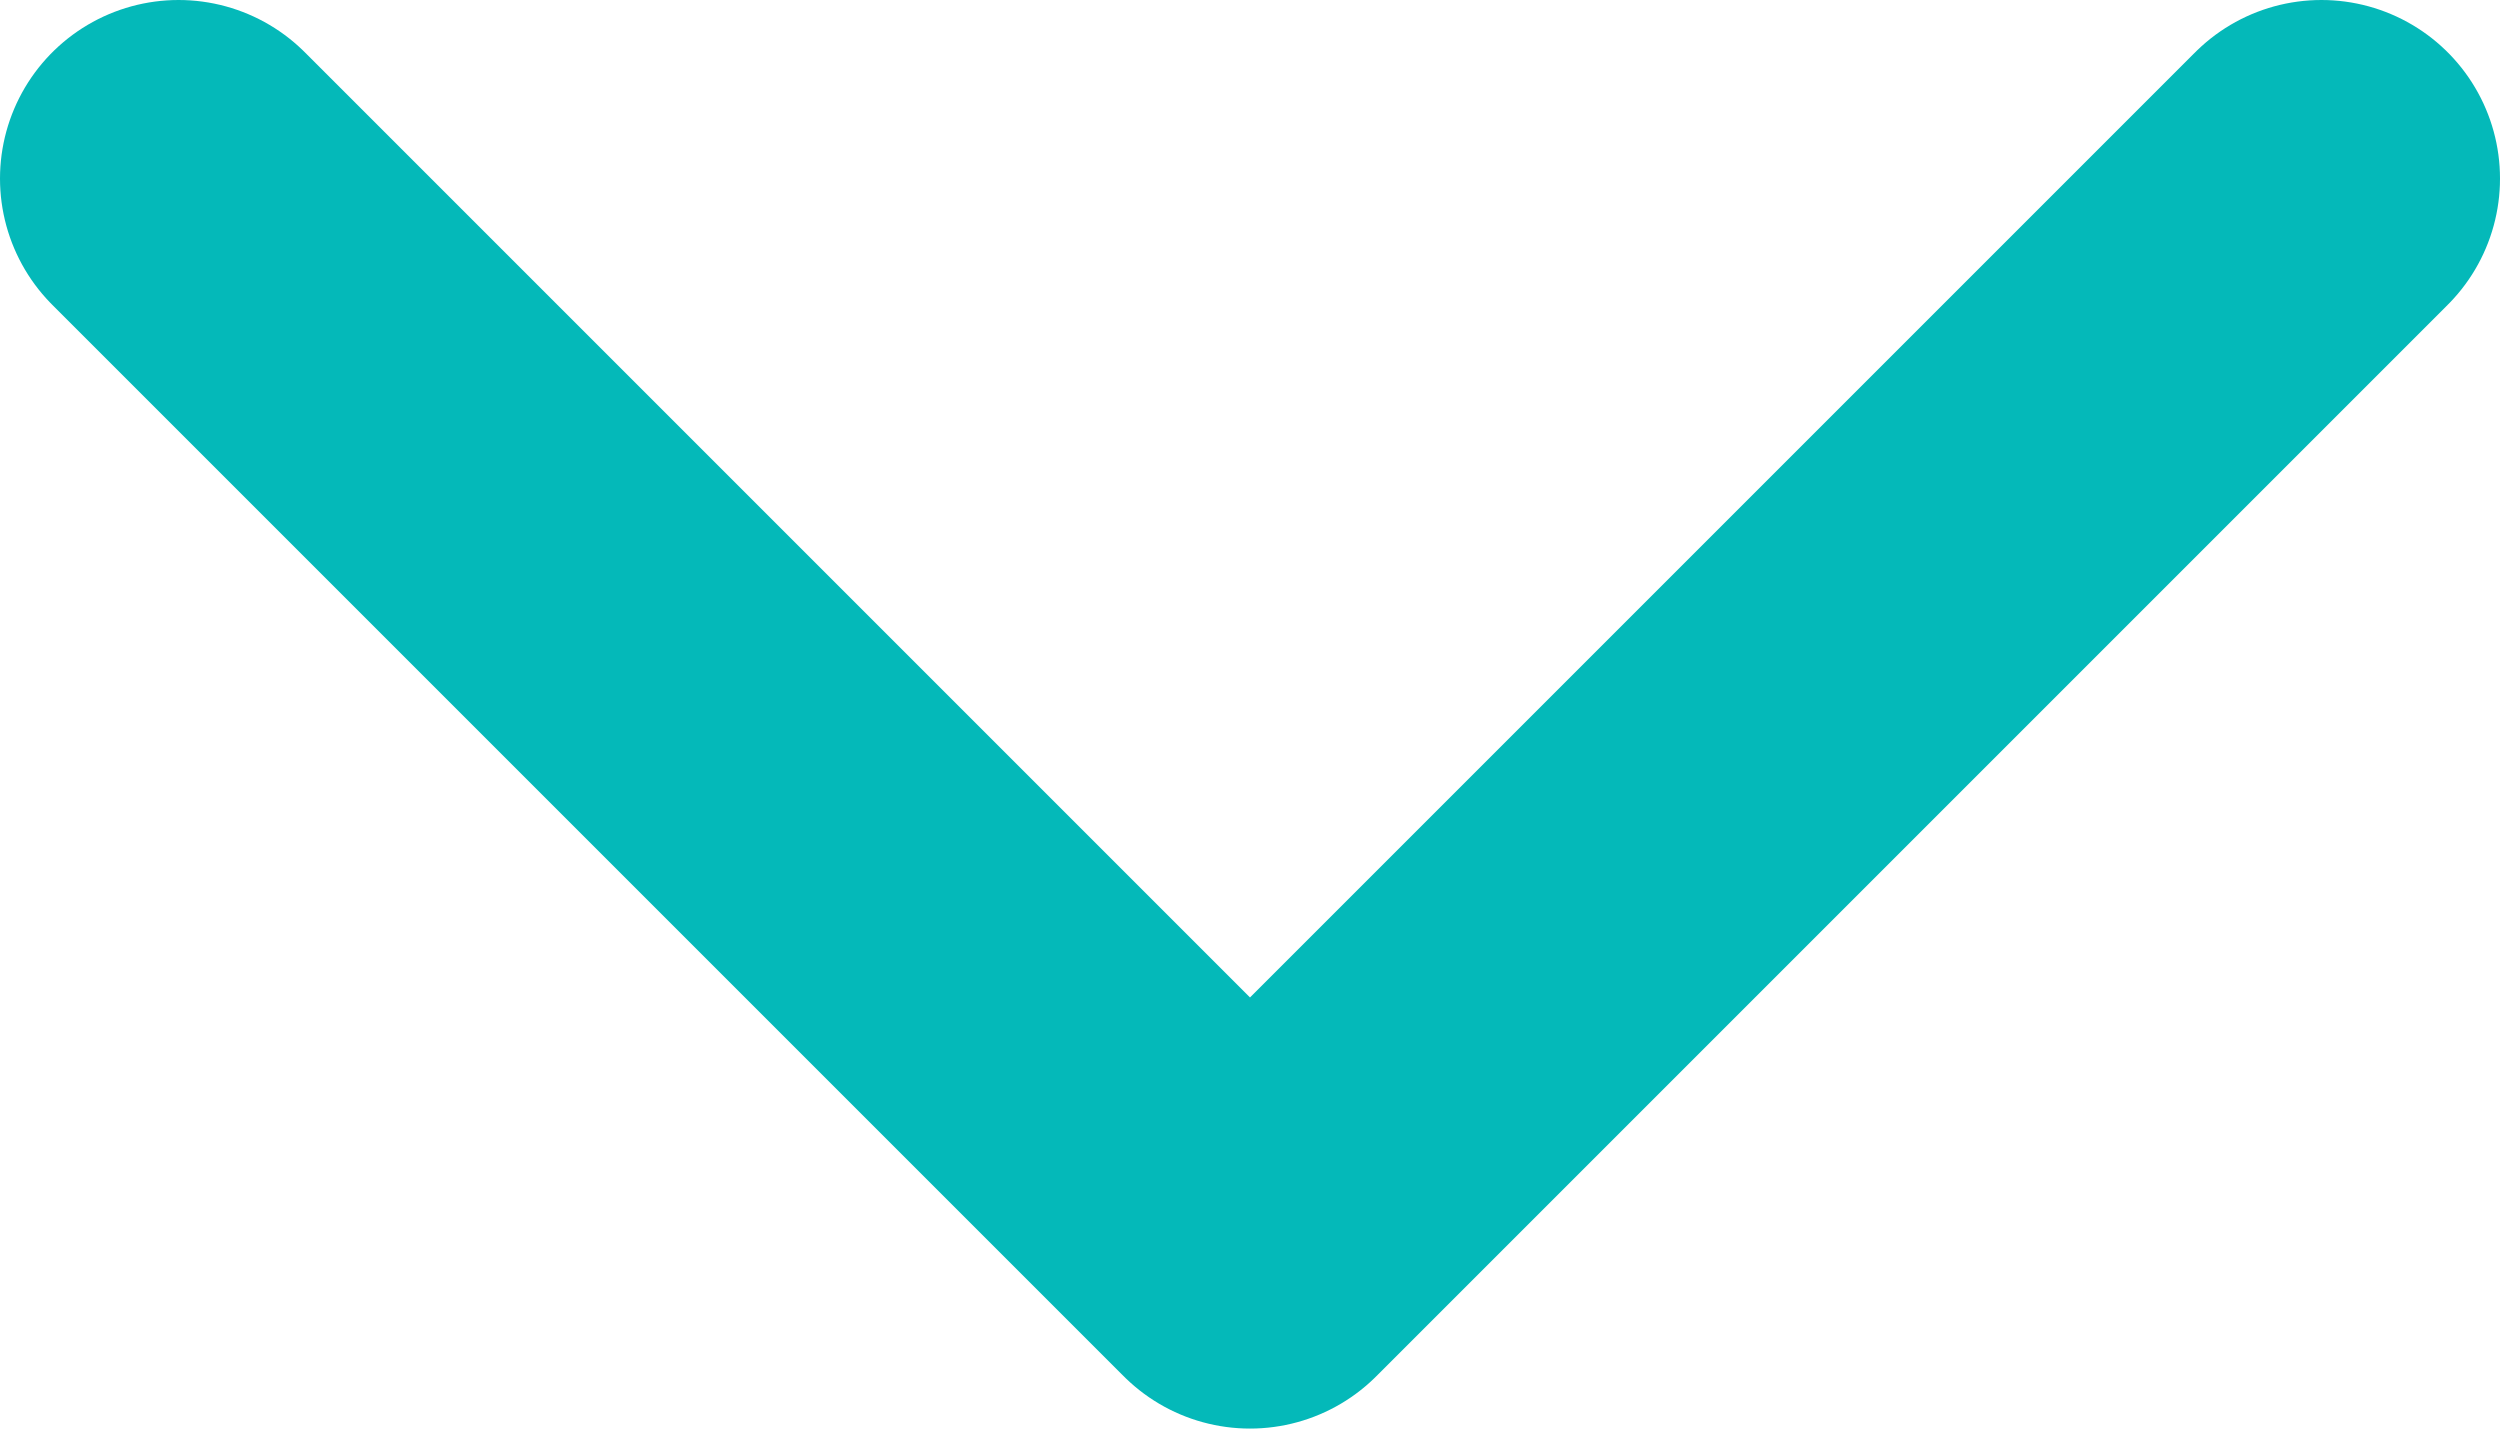
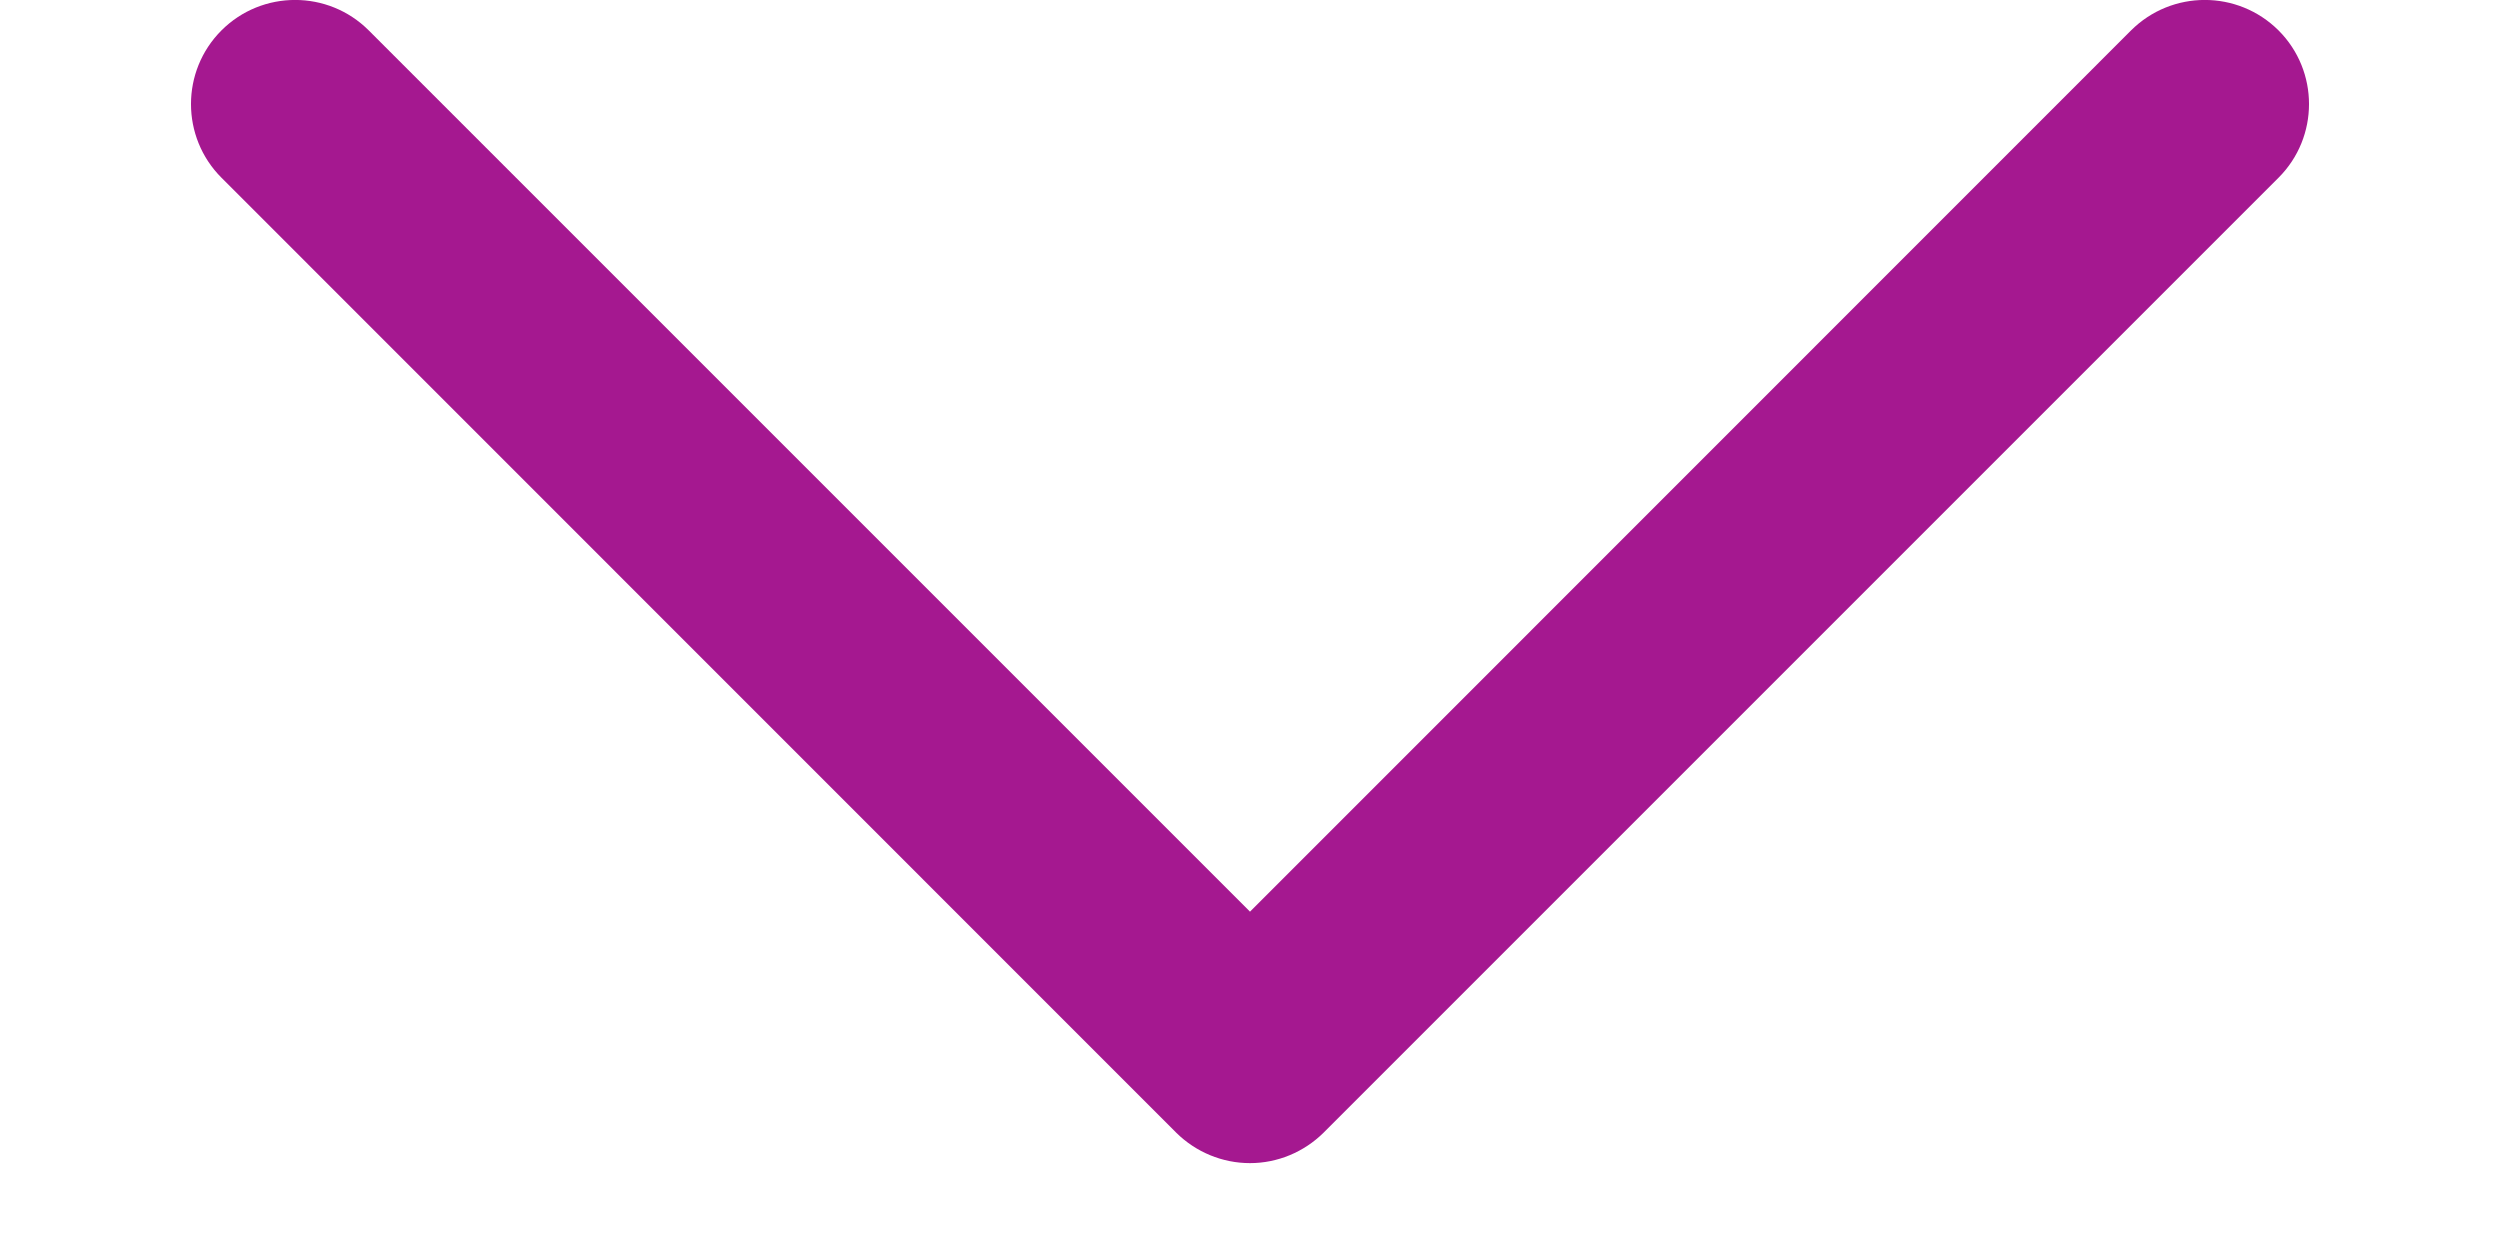
- <svg xmlns="http://www.w3.org/2000/svg" width="14px" height="8px" viewBox="0 0 14 8" version="1.1">
-   <g id="Icon/Chevron/Down" stroke="none" stroke-width="1" fill="none" fill-rule="evenodd" stroke-linecap="round" stroke-linejoin="round">
-     <polyline id="Chevron/Down/Expand" stroke="#04B9B9" stroke-width="2" points="1 1 7 7 13 1" />
-   </g>
+ <svg xmlns="http://www.w3.org/2000/svg" width="12" height="6" viewBox="0 0 12 6" fill="none">
+   <path fill-rule="evenodd" clip-rule="evenodd" d="M6 5.583C5.867 5.583 5.74 5.53 5.646 5.437L1.063 0.853C0.868 0.658 0.868 0.341 1.063 0.146C1.258 -0.049 1.575 -0.049 1.77 0.146L6 4.376L10.229 0.146C10.425 -0.049 10.741 -0.049 10.937 0.146C11.132 0.341 11.132 0.658 10.937 0.853L6.353 5.437C6.259 5.53 6.132 5.583 6 5.583Z" fill="#A51890" />
</svg>
